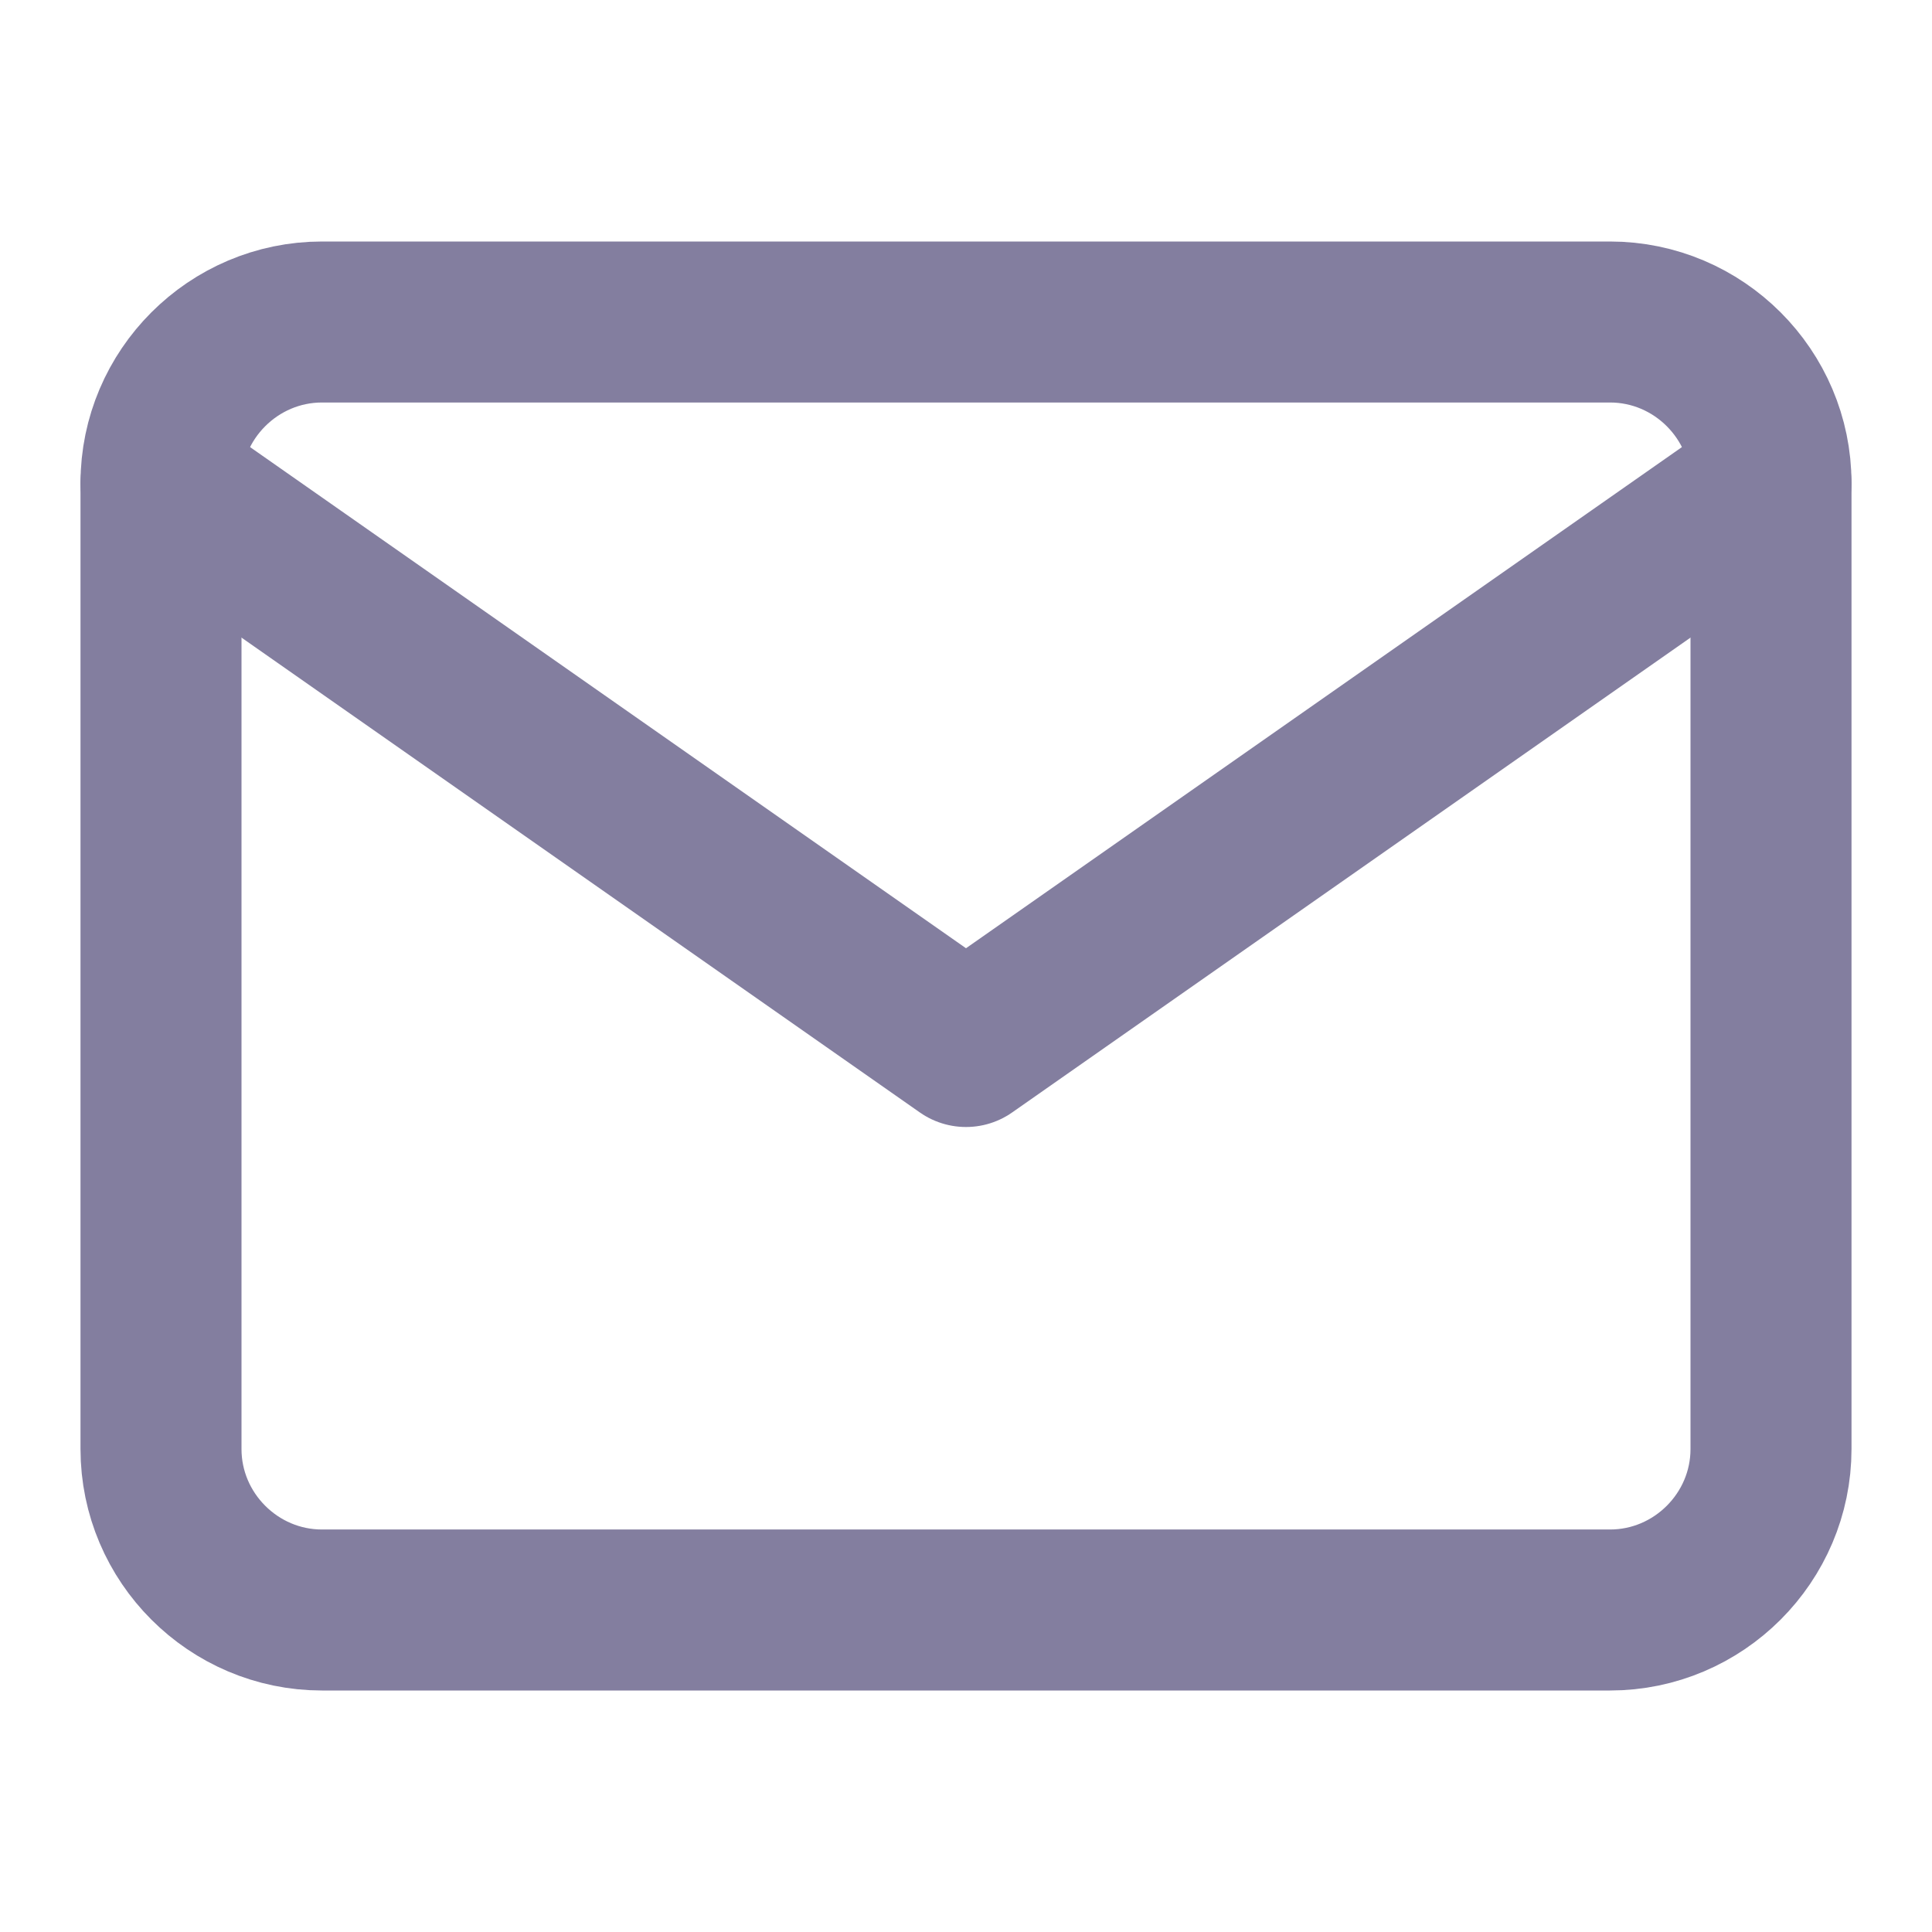
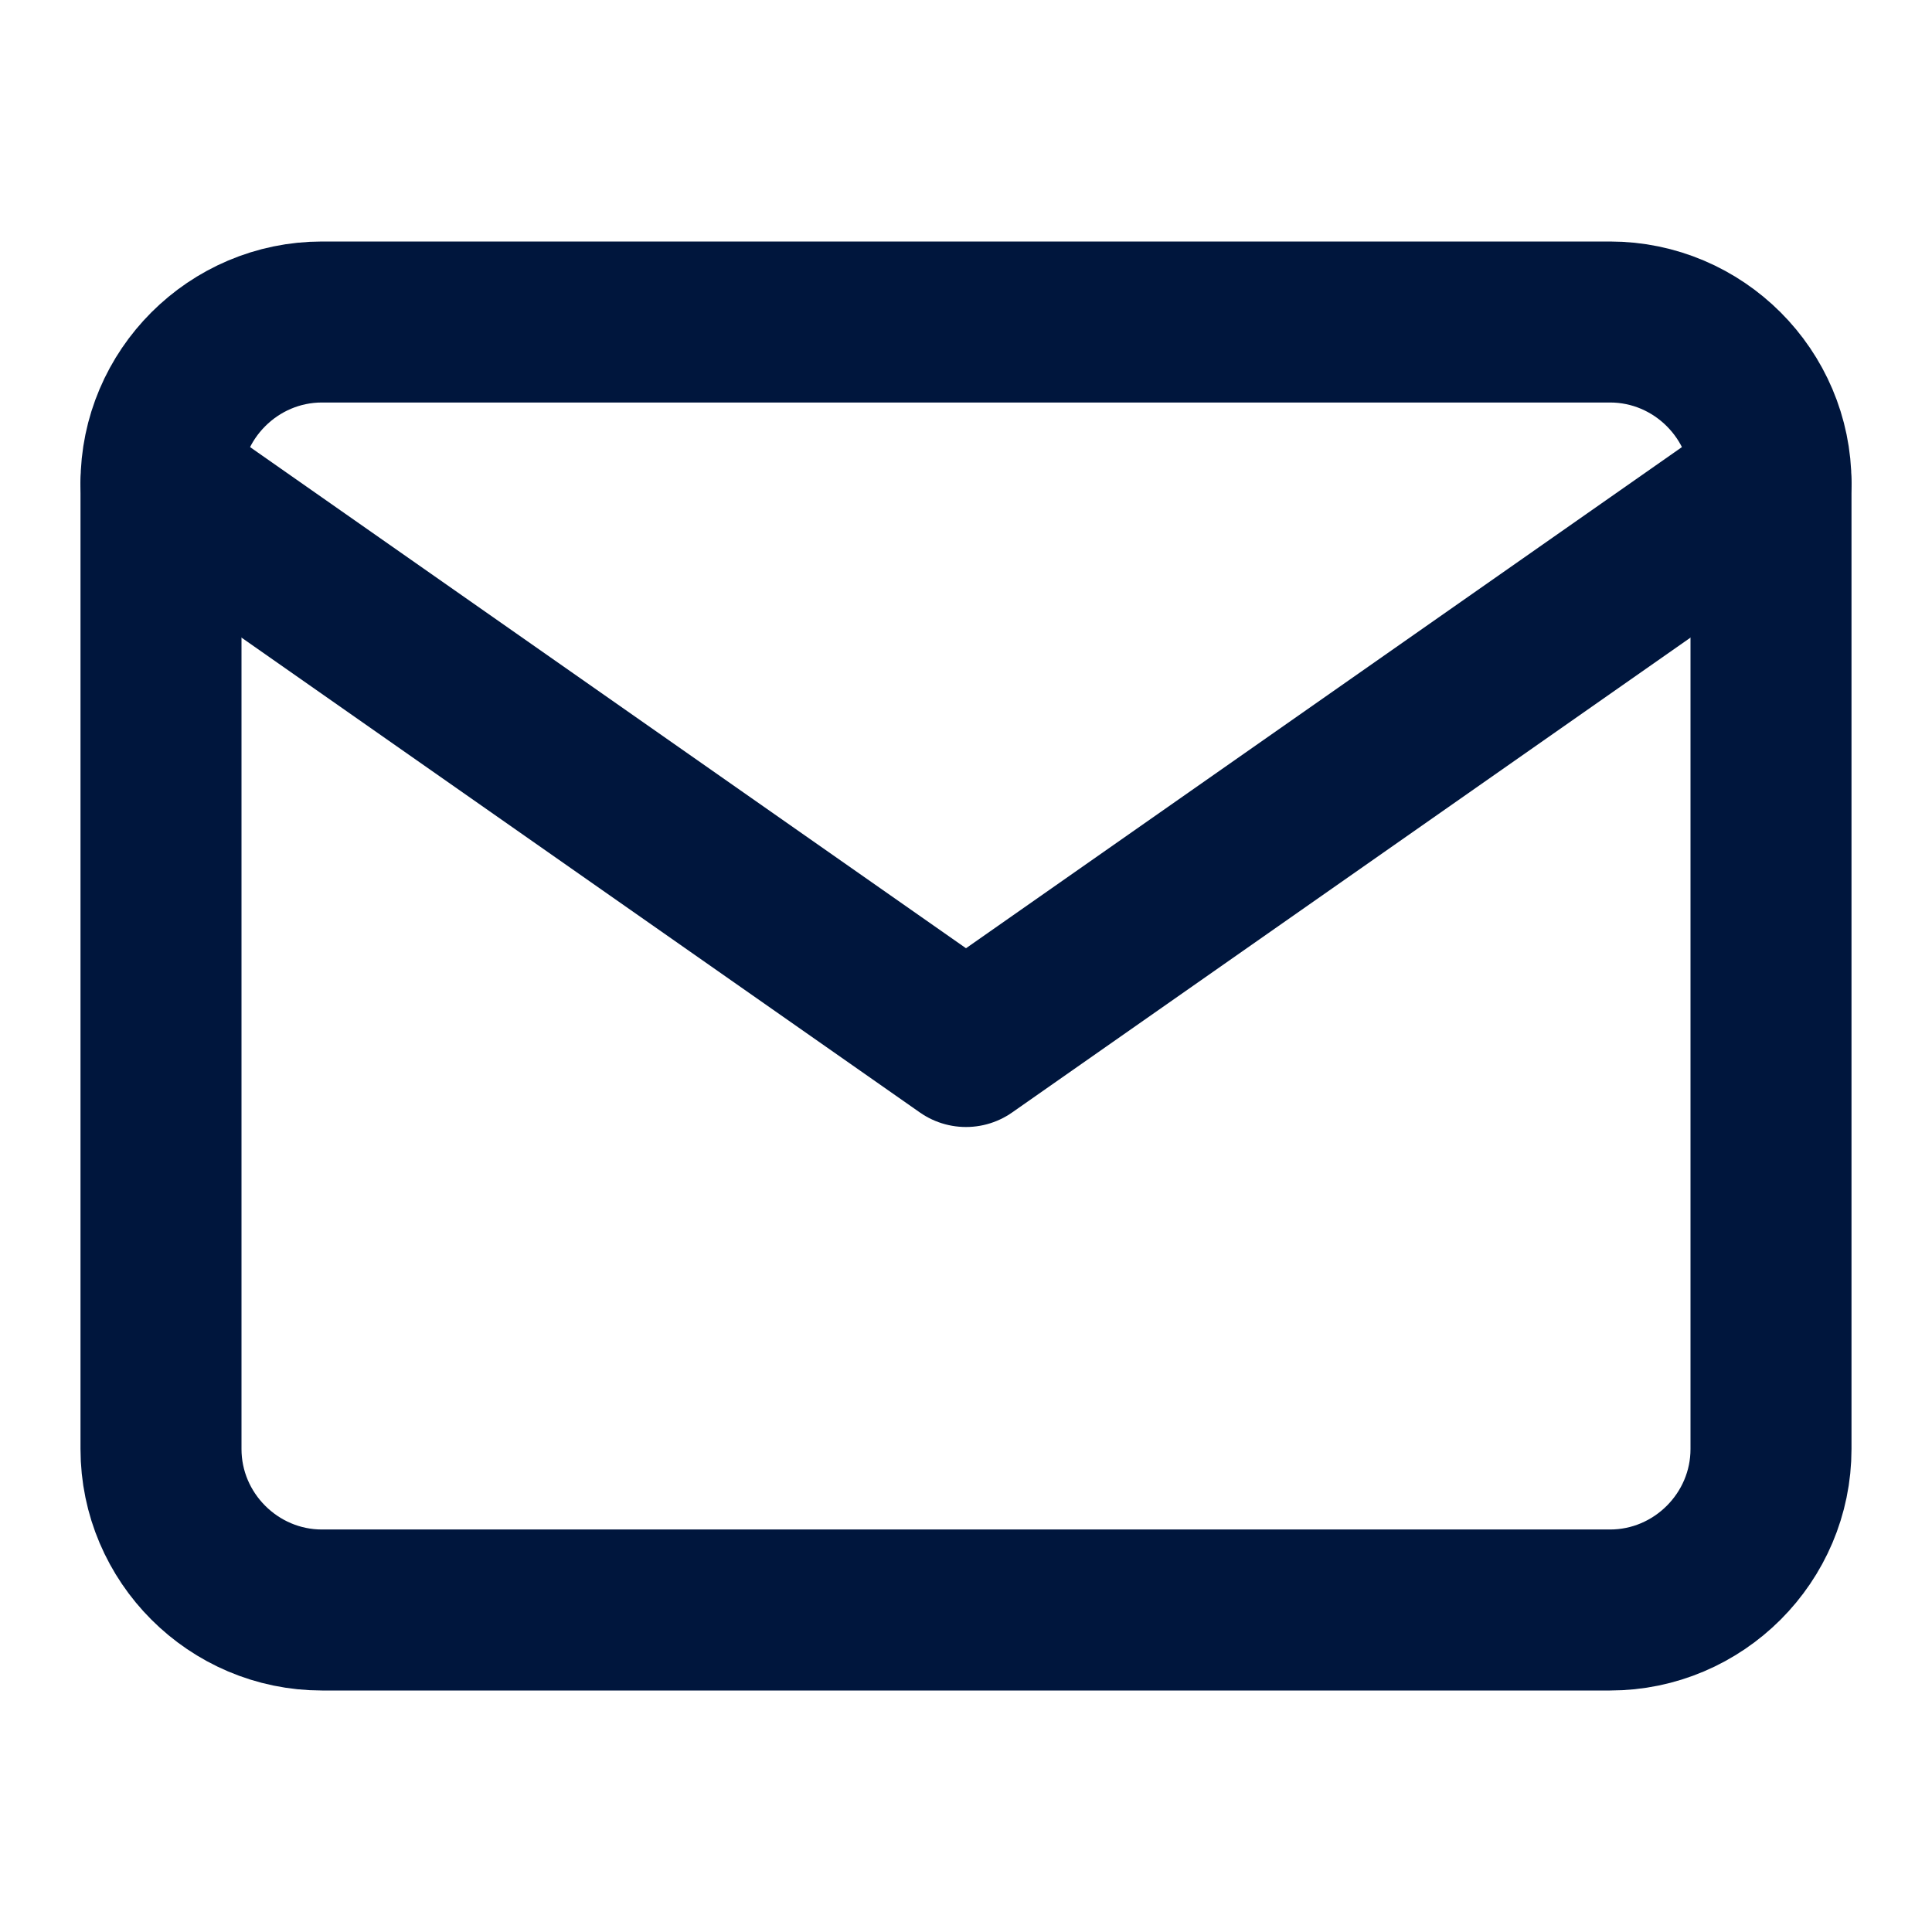
- <svg xmlns="http://www.w3.org/2000/svg" width="24" height="24" viewBox="0 0 24 24" fill="none" stroke="#837E9F" stroke-width="2" stroke-linecap="round" stroke-linejoin="round" class="feather feather-mail">
+ <svg xmlns="http://www.w3.org/2000/svg" width="24" height="24" viewBox="0 0 24 24" fill="none" stroke="#00163D" stroke-width="2" stroke-linecap="round" stroke-linejoin="round" class="feather feather-mail">
  <path d="M4 4h16c1.1 0 2 .9 2 2v12c0 1.1-.9 2-2 2H4c-1.1 0-2-.9-2-2V6c0-1.1.9-2 2-2z" />
  <polyline points="22,6 12,13 2,6" />
</svg>
